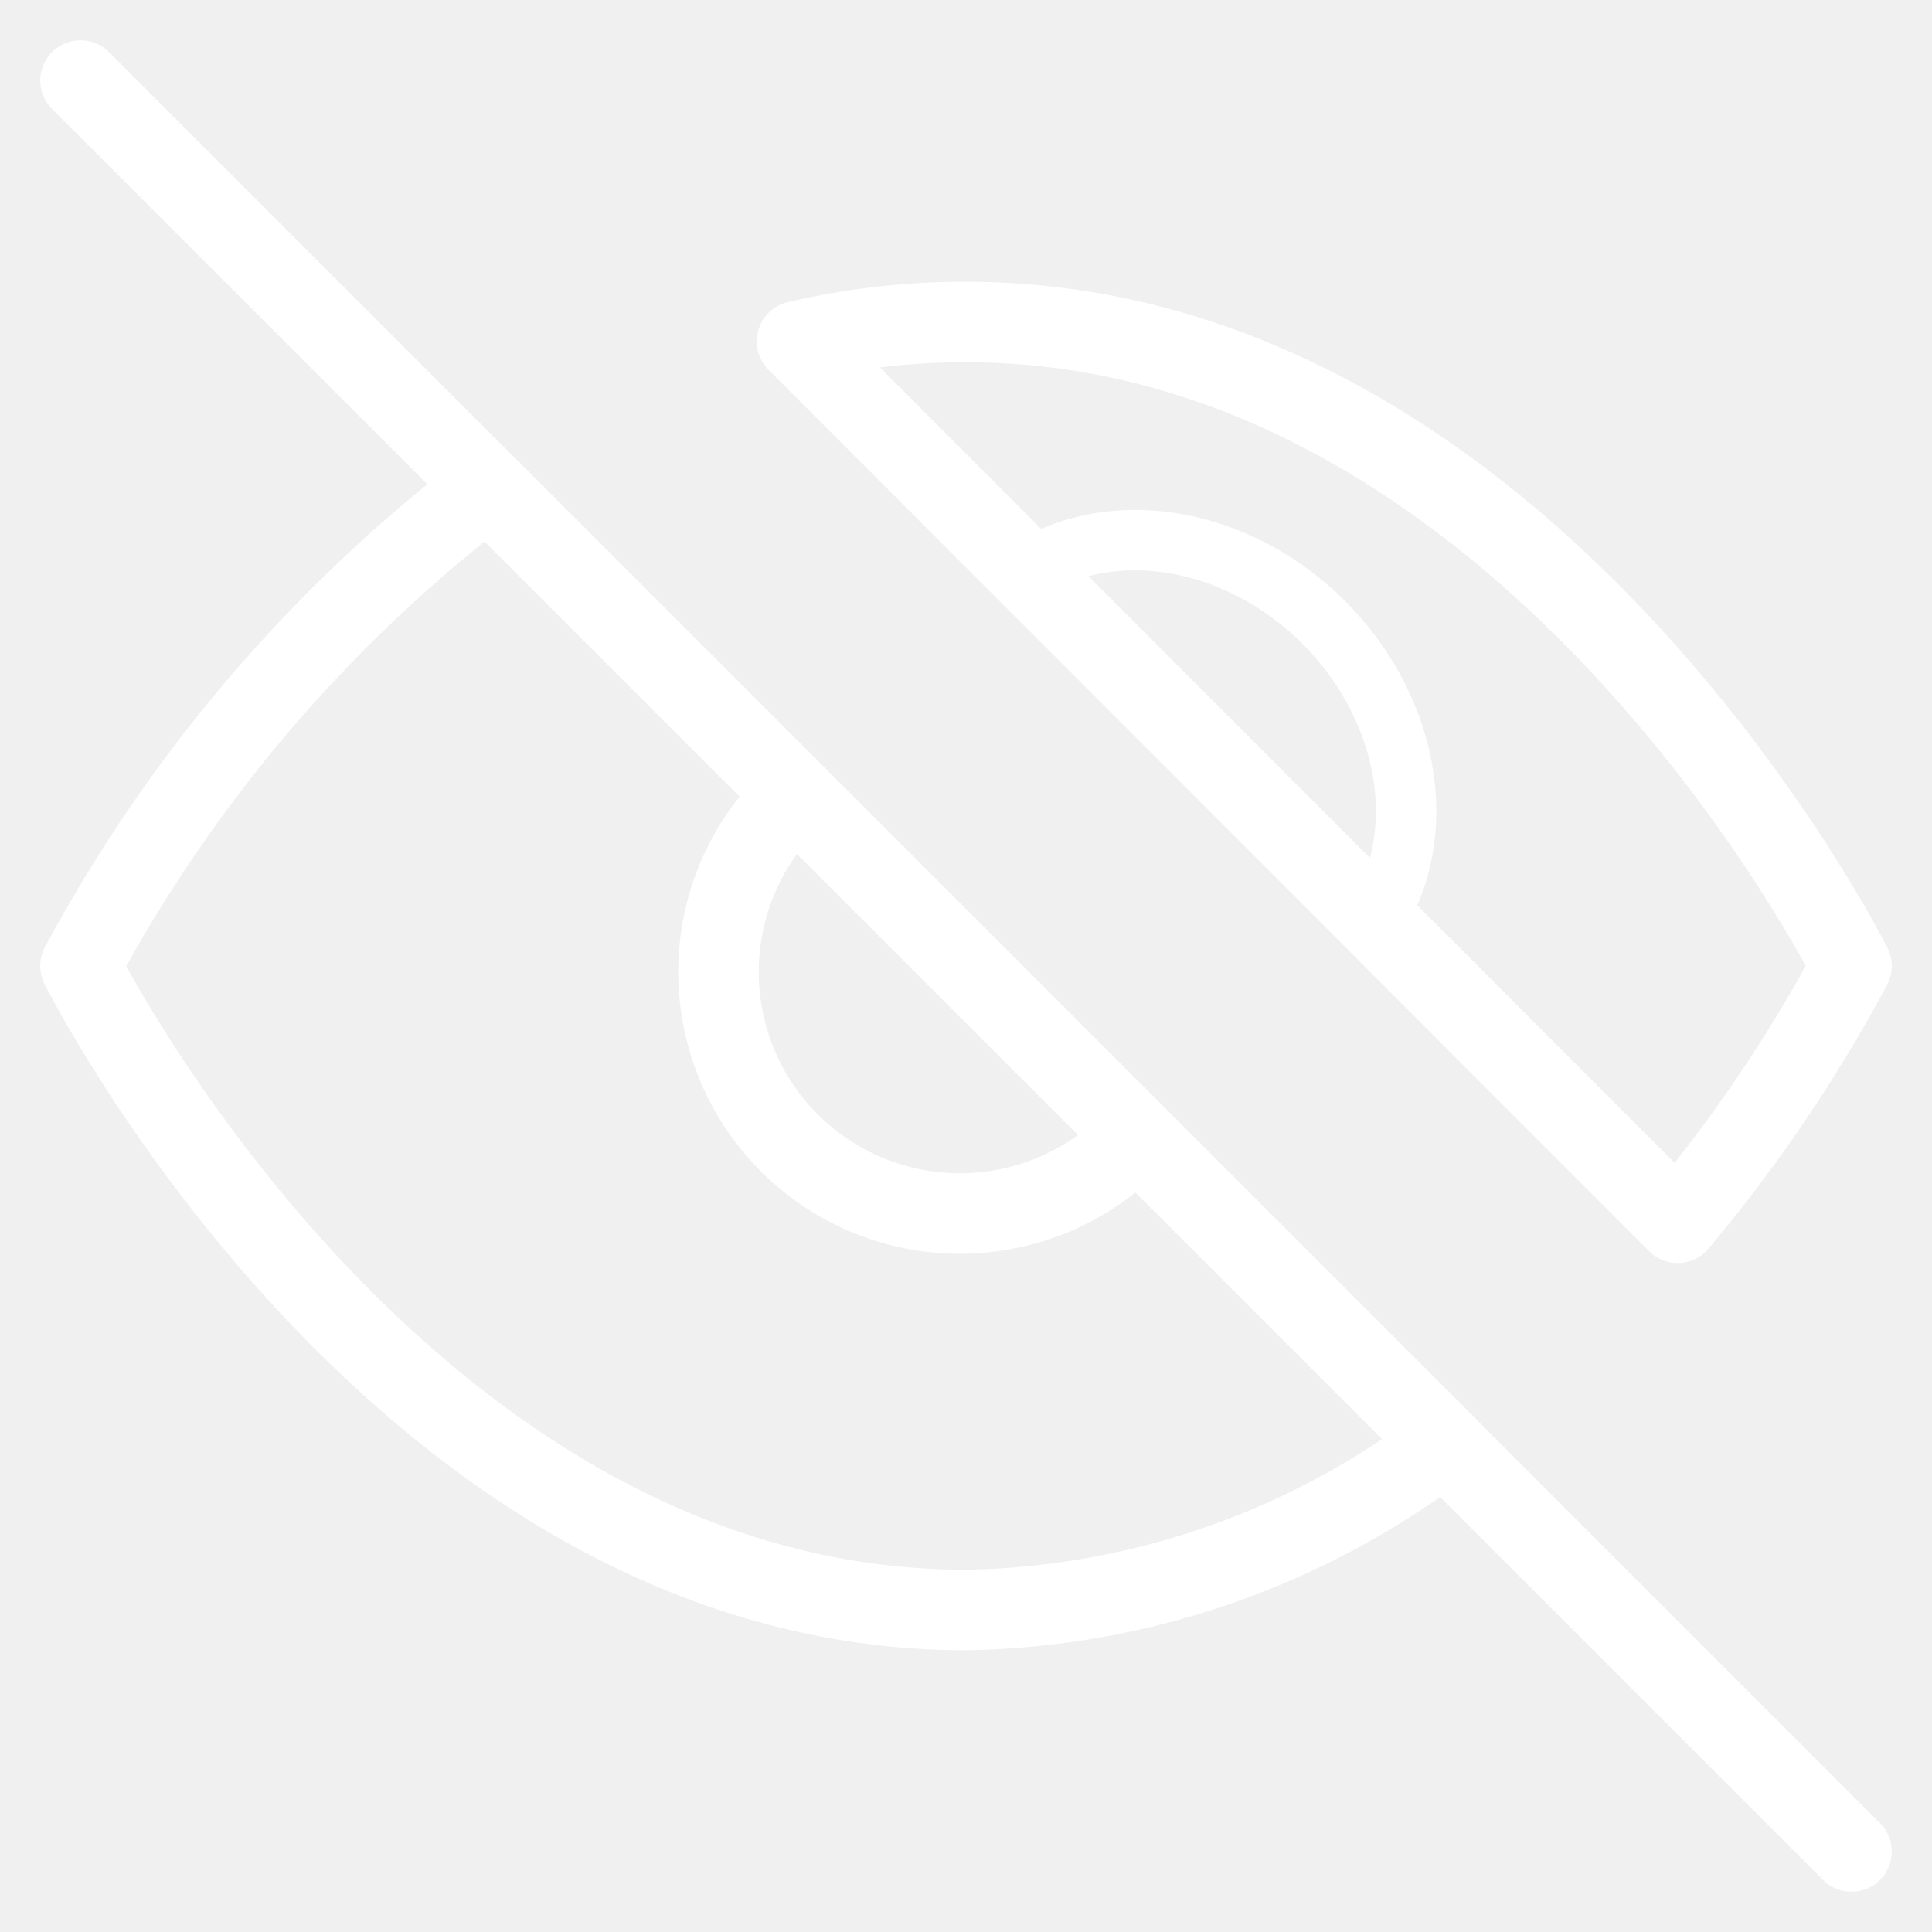
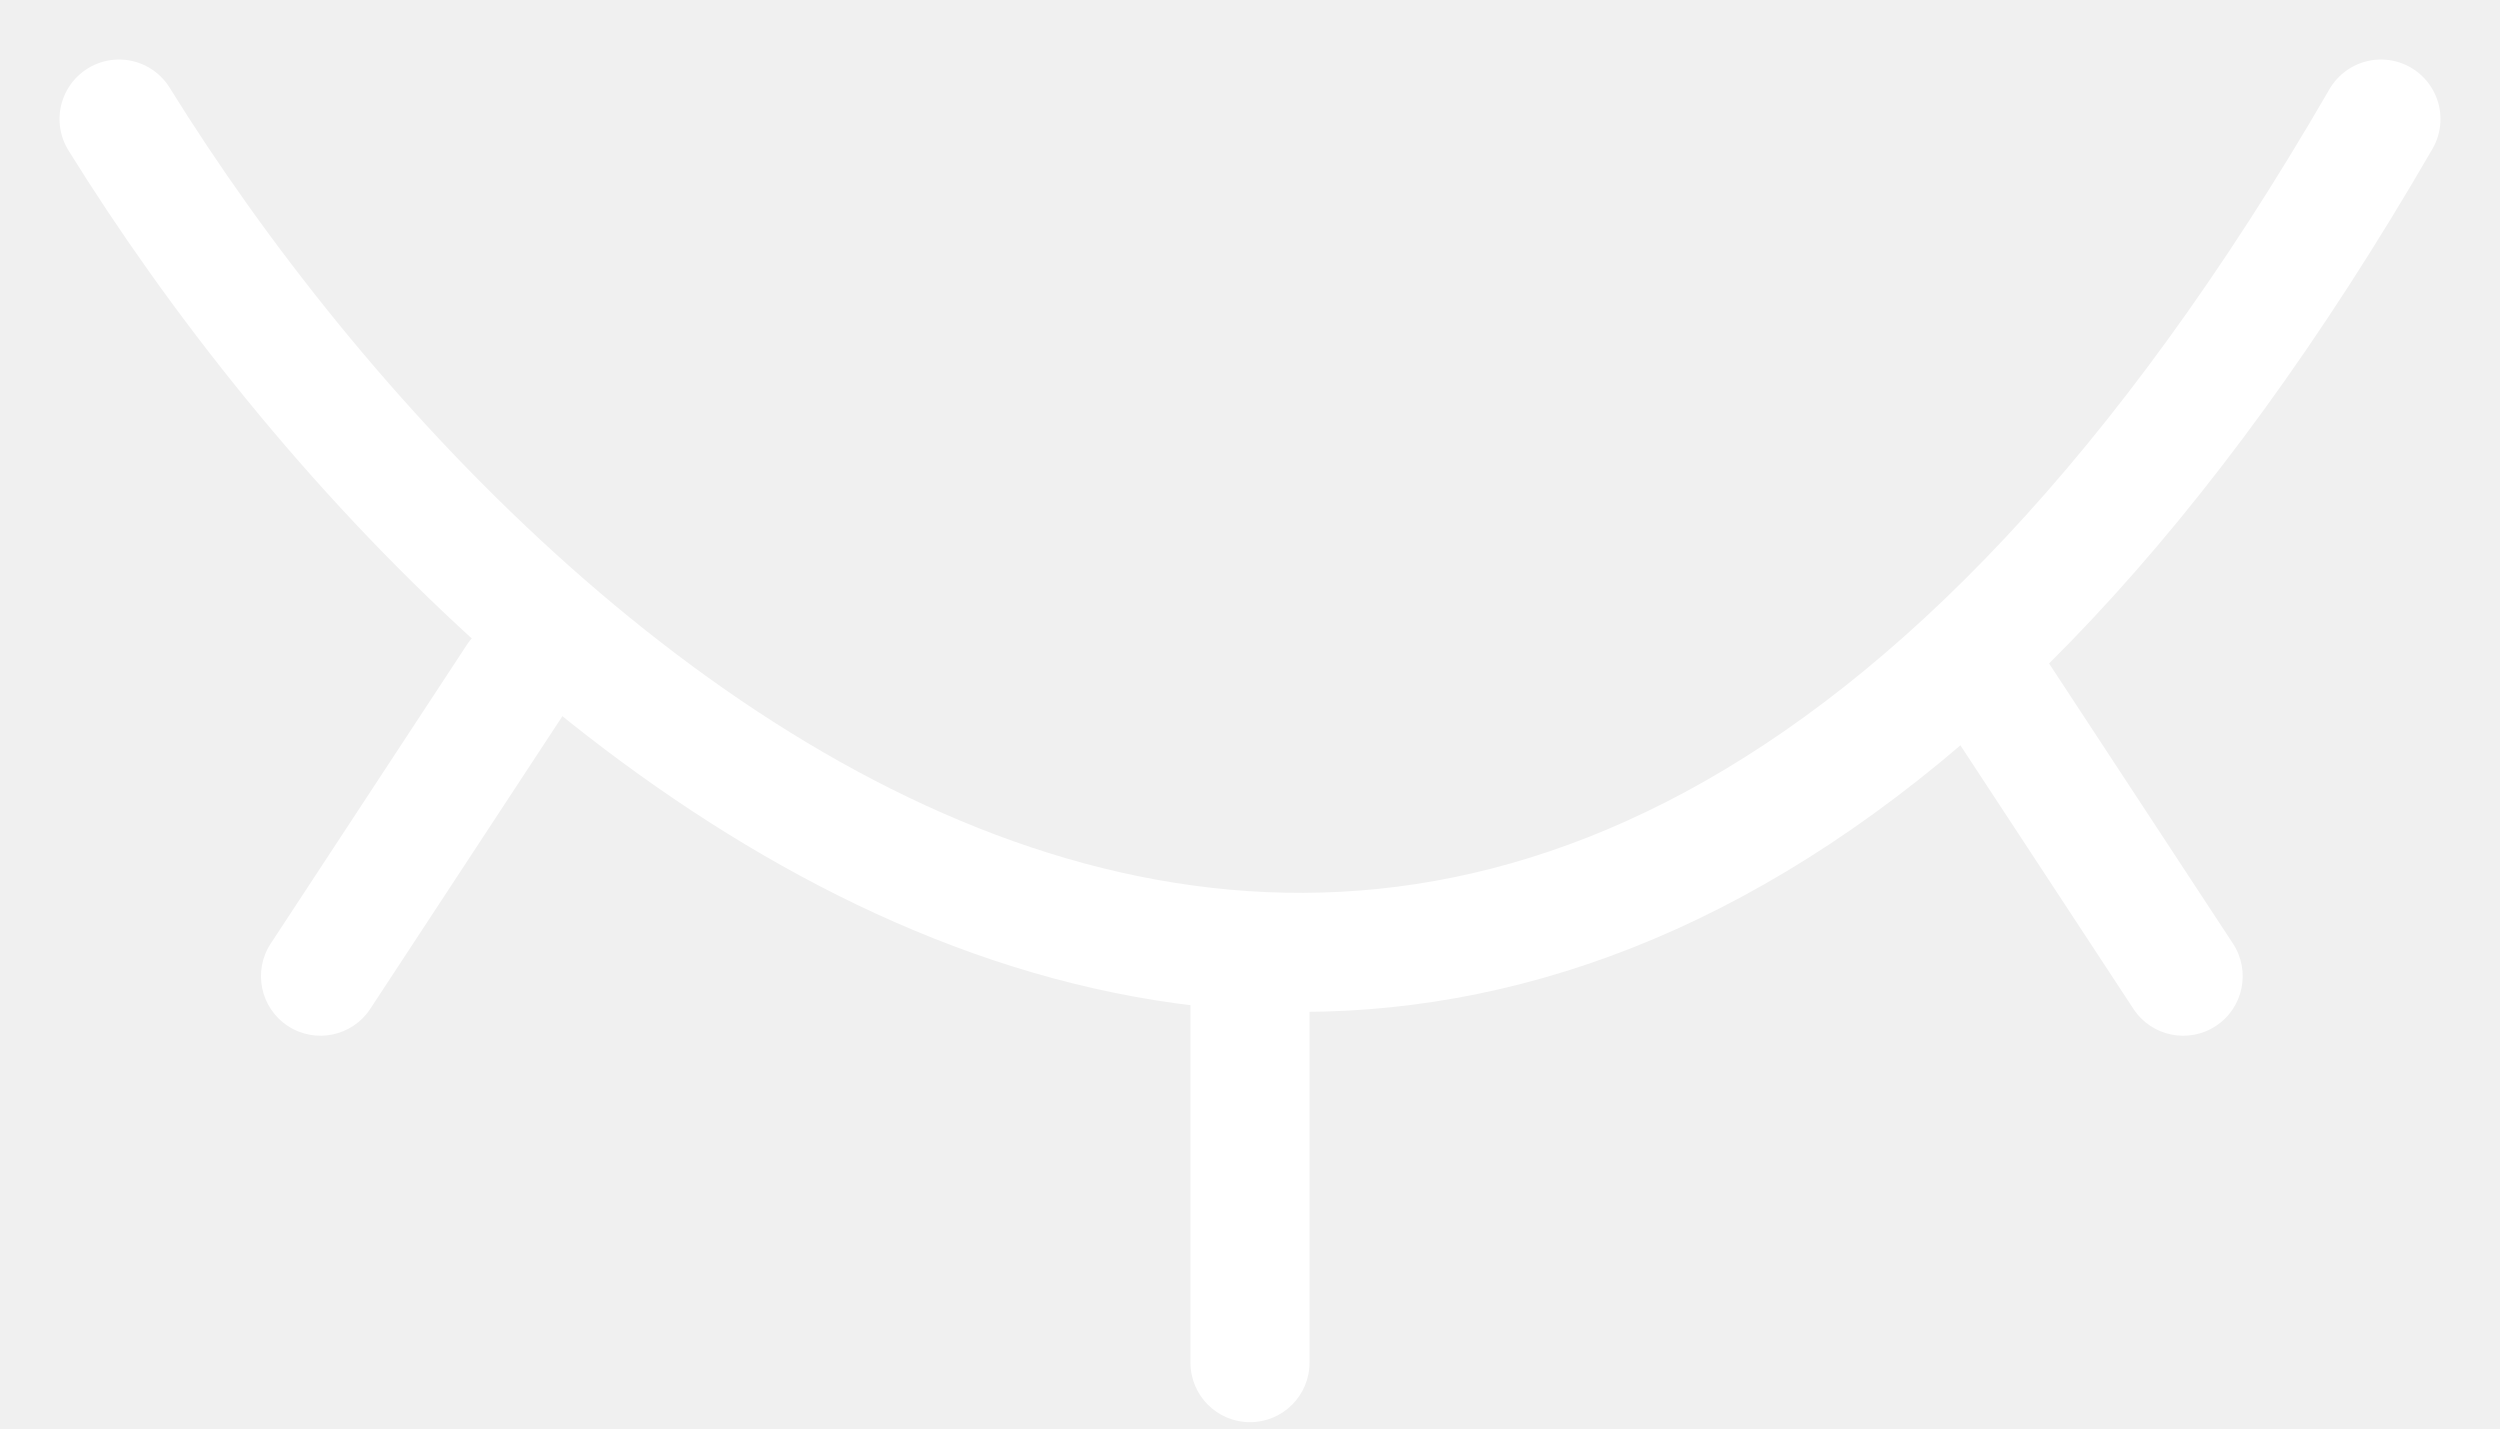
- <svg xmlns="http://www.w3.org/2000/svg" width="24" height="24" viewBox="0 0 24 24" fill="none">
-   <path d="M14.12 14.12C13.845 14.415 13.514 14.651 13.146 14.815C12.778 14.979 12.381 15.067 11.978 15.074C11.575 15.082 11.175 15.007 10.802 14.857C10.428 14.706 10.089 14.481 9.804 14.196C9.519 13.911 9.294 13.572 9.144 13.198C8.993 12.825 8.919 12.425 8.926 12.022C8.933 11.619 9.021 11.222 9.185 10.854C9.349 10.486 9.585 10.155 9.88 9.88M17.94 17.94C16.231 19.243 14.149 19.965 12 20C5 20 1 12 1 12C2.244 9.682 3.969 7.657 6.06 6.06L17.94 17.94ZM9.9 4.24C10.588 4.079 11.293 3.998 12 4C19 4 23 12 23 12C22.393 13.136 21.669 14.205 20.84 15.19L9.9 4.24Z" stroke="white" stroke-linecap="round" stroke-linejoin="round" />
-   <path d="M1 1L23 23" stroke="white" stroke-linecap="round" stroke-linejoin="round" />
-   <mask id="path-3-inside-1_7356_8309" fill="white">
-     <path d="M17.056 12.056C17.334 11.777 17.546 11.437 17.68 11.056C17.813 10.675 17.865 10.259 17.833 9.833C17.801 9.407 17.685 8.979 17.492 8.573C17.3 8.167 17.034 7.791 16.71 7.467C16.386 7.143 16.01 6.877 15.604 6.684C15.198 6.492 14.77 6.376 14.344 6.344C13.918 6.312 13.502 6.364 13.121 6.497C12.74 6.631 12.4 6.843 12.121 7.121L14.588 9.588L17.056 12.056Z" />
-   </mask>
-   <path d="M17.056 12.056C17.334 11.777 17.546 11.437 17.68 11.056C17.813 10.675 17.865 10.259 17.833 9.833C17.801 9.407 17.685 8.979 17.492 8.573C17.3 8.167 17.034 7.791 16.71 7.467C16.386 7.143 16.01 6.877 15.604 6.684C15.198 6.492 14.77 6.376 14.344 6.344C13.918 6.312 13.502 6.364 13.121 6.497C12.74 6.631 12.4 6.843 12.121 7.121L14.588 9.588L17.056 12.056Z" stroke="white" stroke-width="1.5" mask="url(#path-3-inside-1_7356_8309)" />
+ <svg xmlns="http://www.w3.org/2000/svg" width="21" height="12" viewBox="0 0 21 12" fill="none">
+   <path d="M1 1C4.276 6.282 12.662 13.678 20 1" stroke="white" stroke-linecap="round" />
+   <rect x="4.195" y="5" width="1" height="4" rx="0.5" transform="rotate(33.2853 4.19531 5)" fill="white" />
+   <rect width="1" height="4" rx="0.5" transform="matrix(-0.835949 0.548808 0.548808 0.835949 16.8359 5)" fill="white" />
+   <rect width="1" height="4" rx="0.5" transform="matrix(-1 -8.74228e-08 -8.74228e-08 1 11 7.94629)" fill="white" />
</svg>
